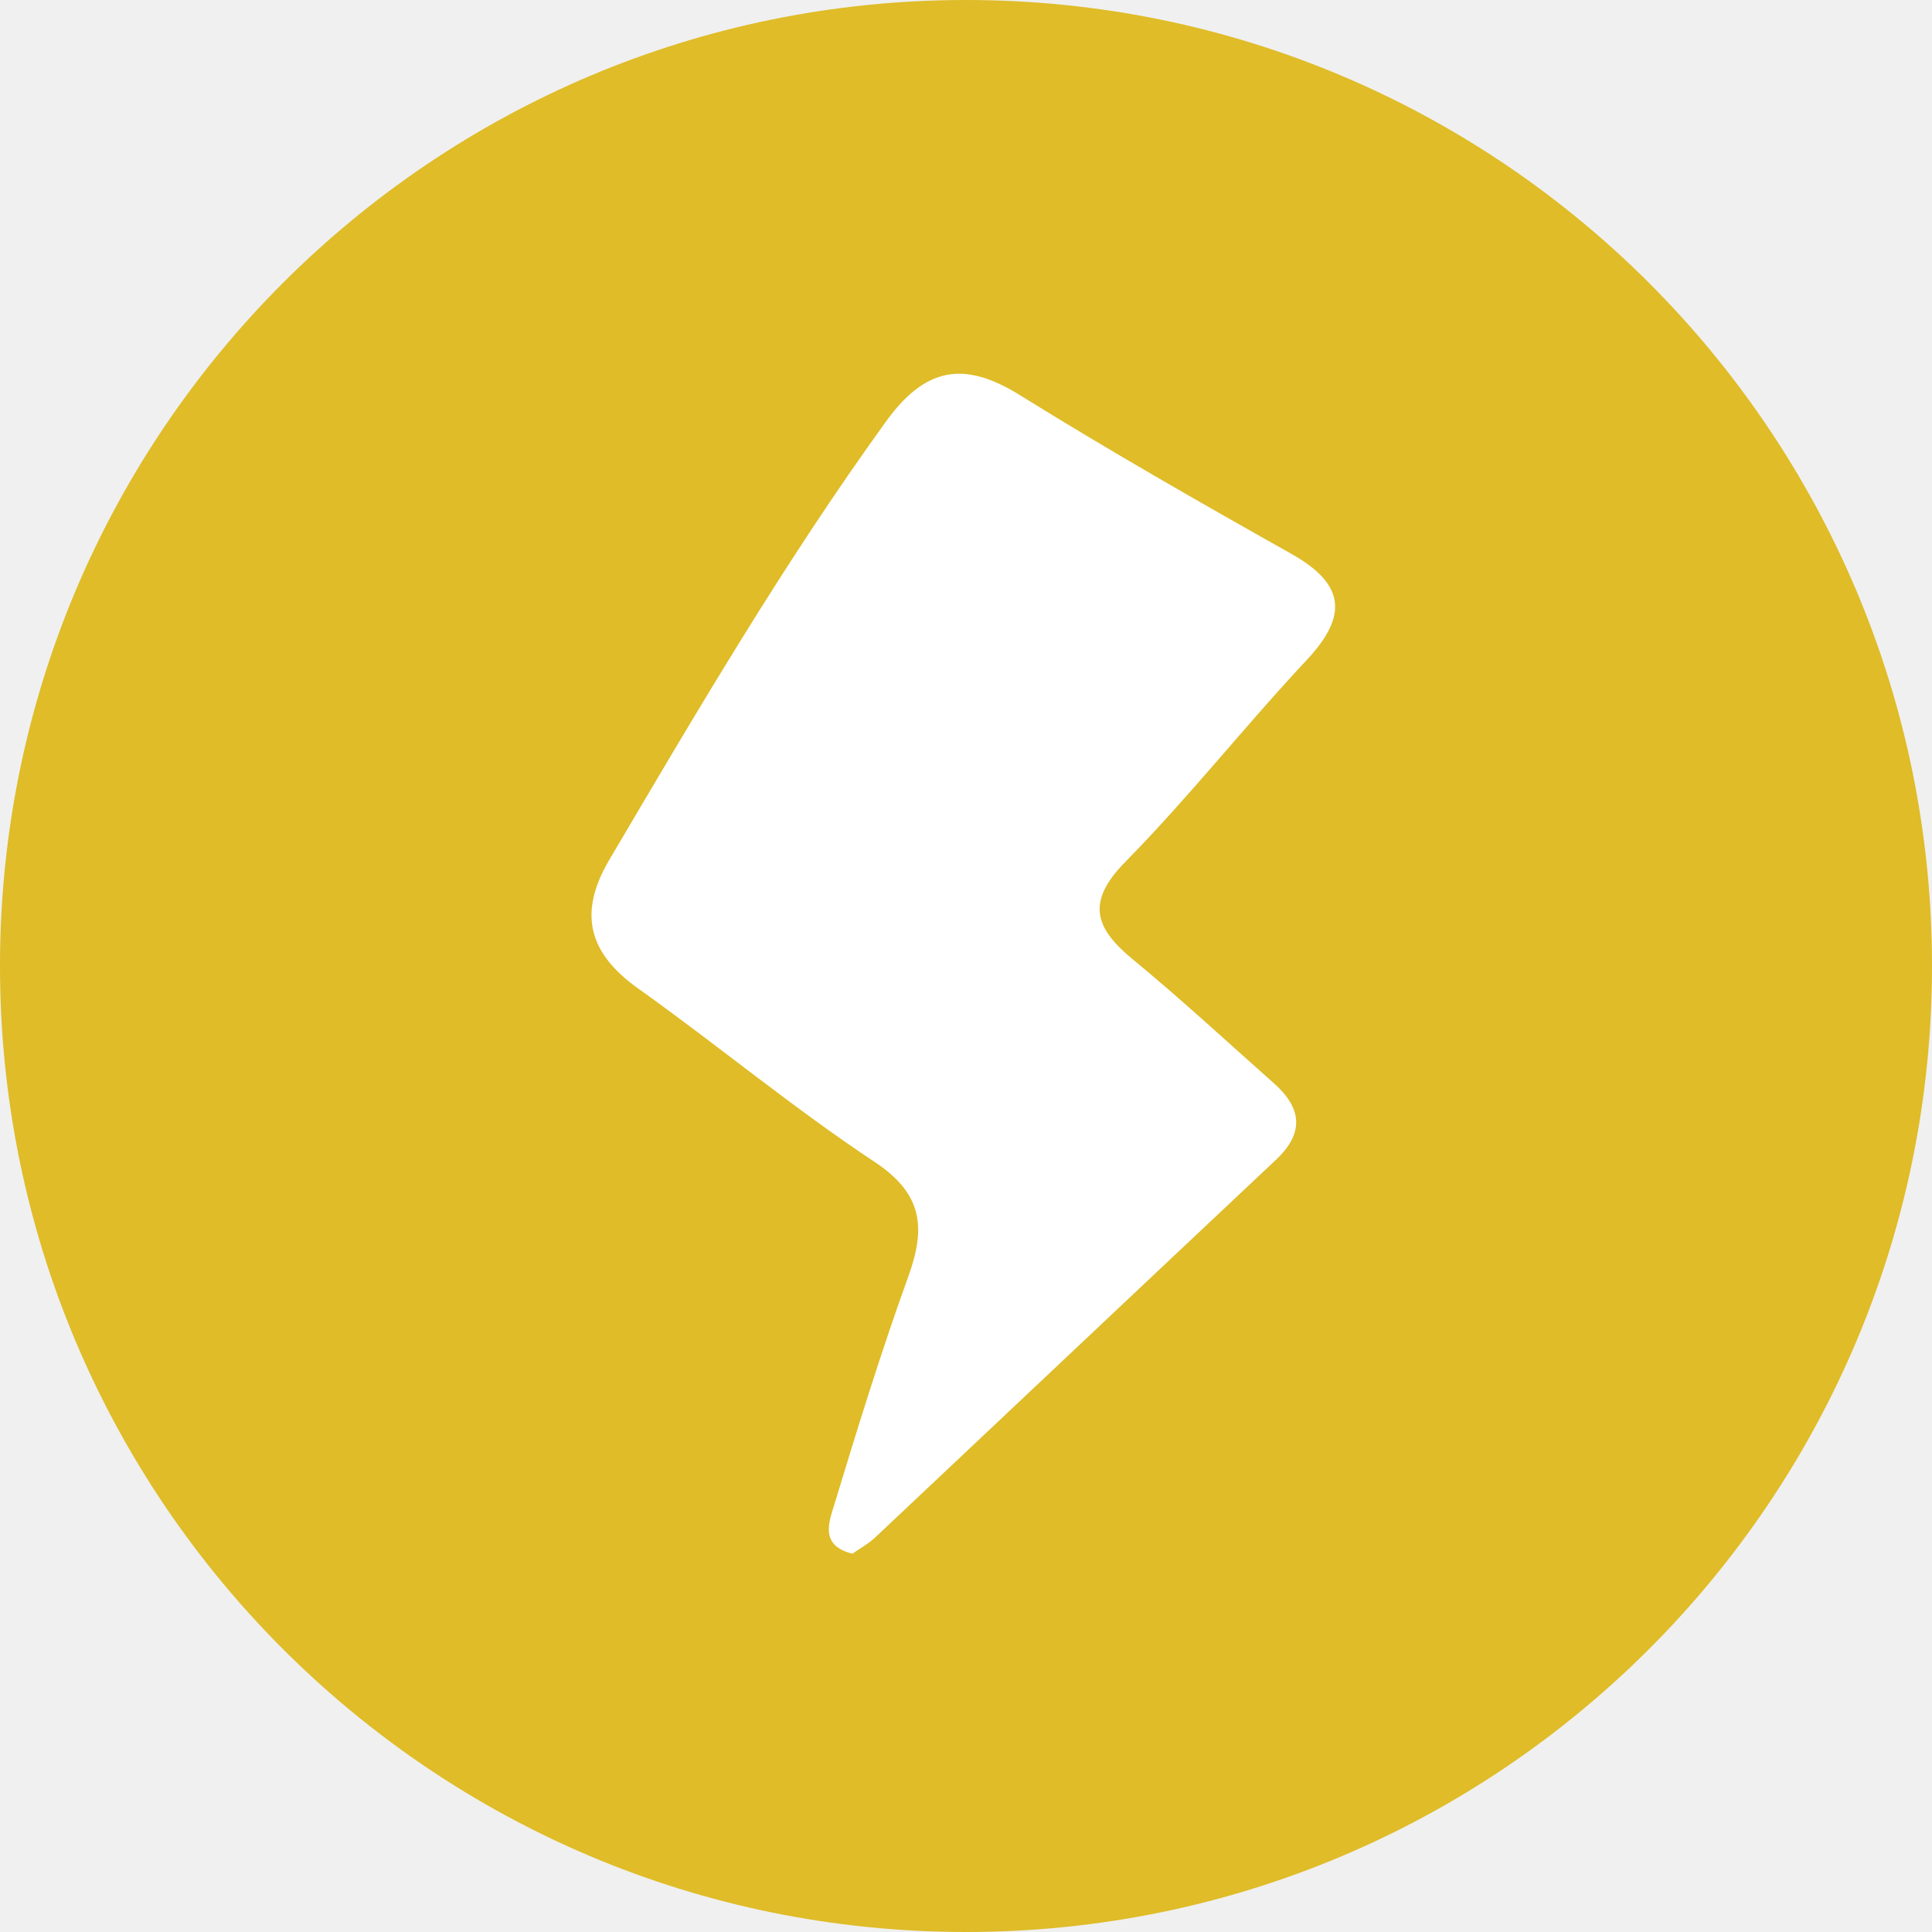
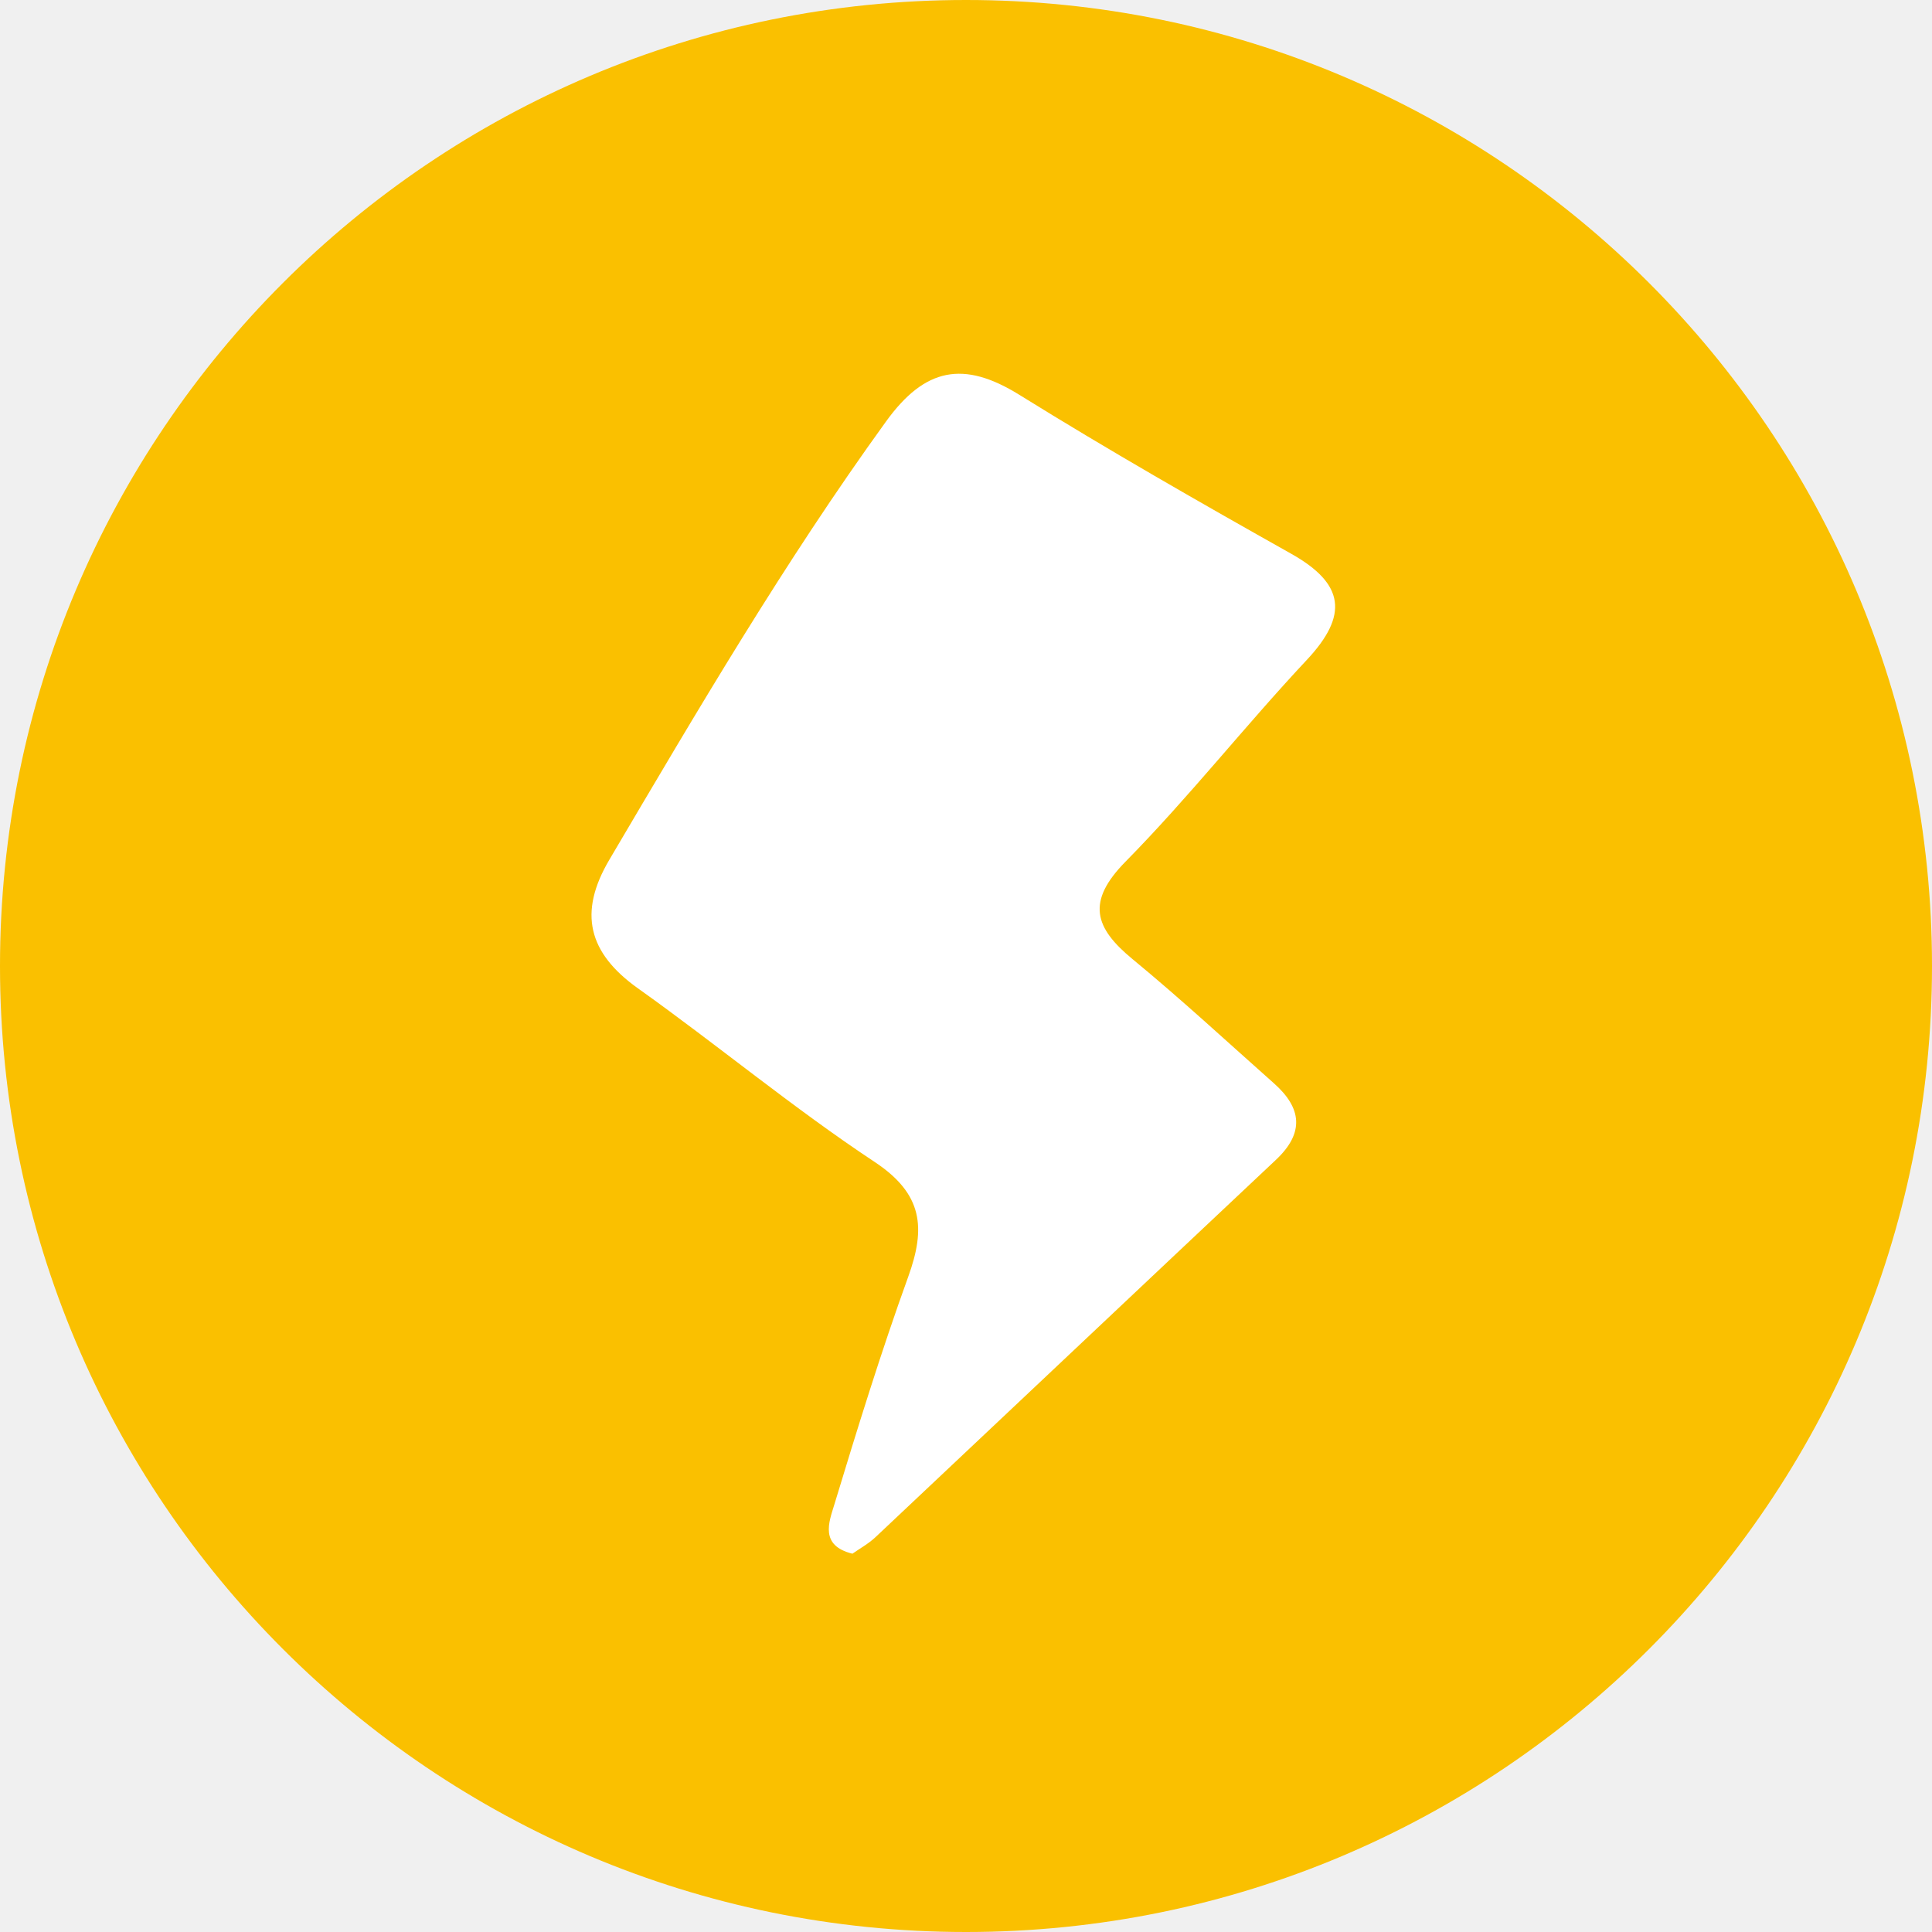
<svg xmlns="http://www.w3.org/2000/svg" id="Layer_1" data-name="Layer 1" viewBox="0 0 256 256">
  <defs>
    <style>
      .cls-1 {
        fill: #fff;
      }

      .cls-2 {
-         fill: #dfbc28;
+         fill: hsl(46.08deg 100% 49.02%);
      }
    </style>
  </defs>
  <circle class="cls-2" cx="128" cy="128" r="128" />
  <path class="cls-1" d="M112.94,205.87c-4.35-1.07-3.09-4.21-2.41-6.43,3.08-10.15,6.21-20.3,9.82-30.28,2.33-6.45,1.96-10.95-4.46-15.2-10.8-7.15-20.8-15.48-31.36-23-6.61-4.71-7.92-10.03-3.8-17.02,11.64-19.74,23.22-39.49,36.68-58.1,5.15-7.12,10.27-8.11,17.65-3.53,11.82,7.34,23.91,14.25,36.04,21.07,7.09,3.99,7.59,8.15,2.06,14.06-8.19,8.74-15.62,18.2-24.02,26.73-5.23,5.31-4.13,8.76,.94,12.93,6.41,5.28,12.52,10.94,18.74,16.46,3.68,3.27,4.04,6.56,.24,10.13-17.7,16.64-35.35,33.33-53.04,49.98-.94,.89-2.12,1.53-3.08,2.21Z" />
</svg>
